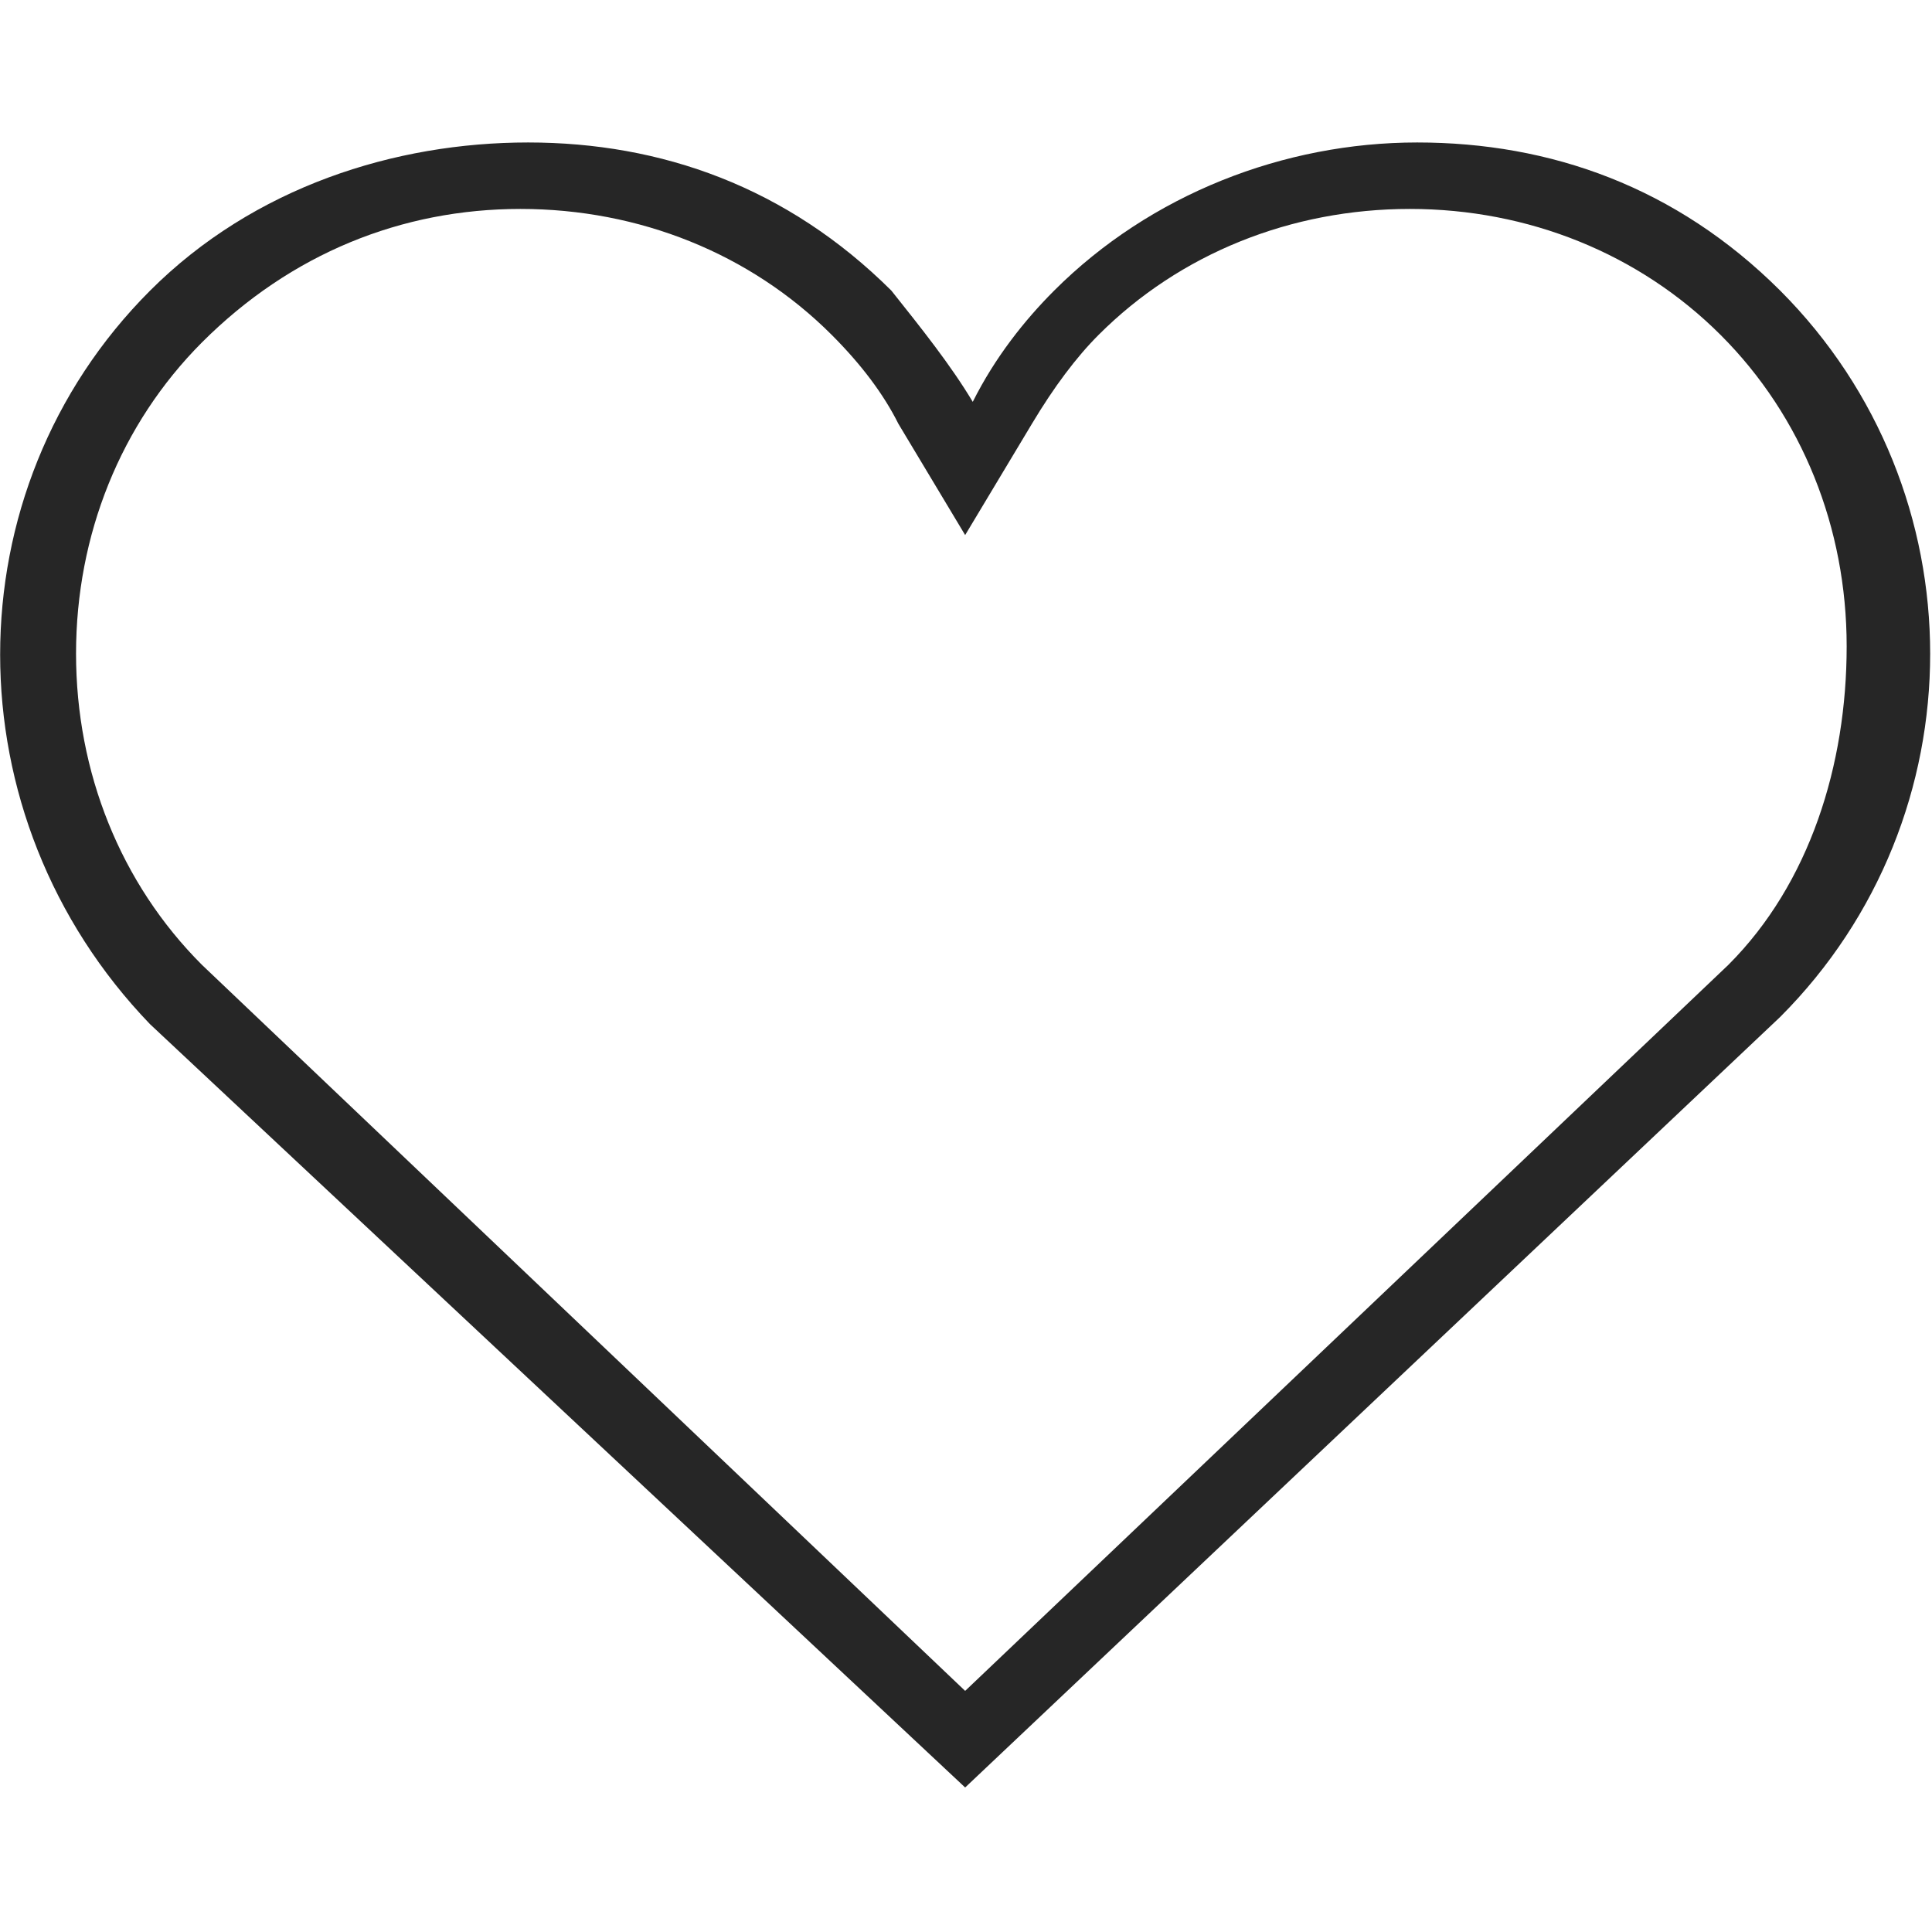
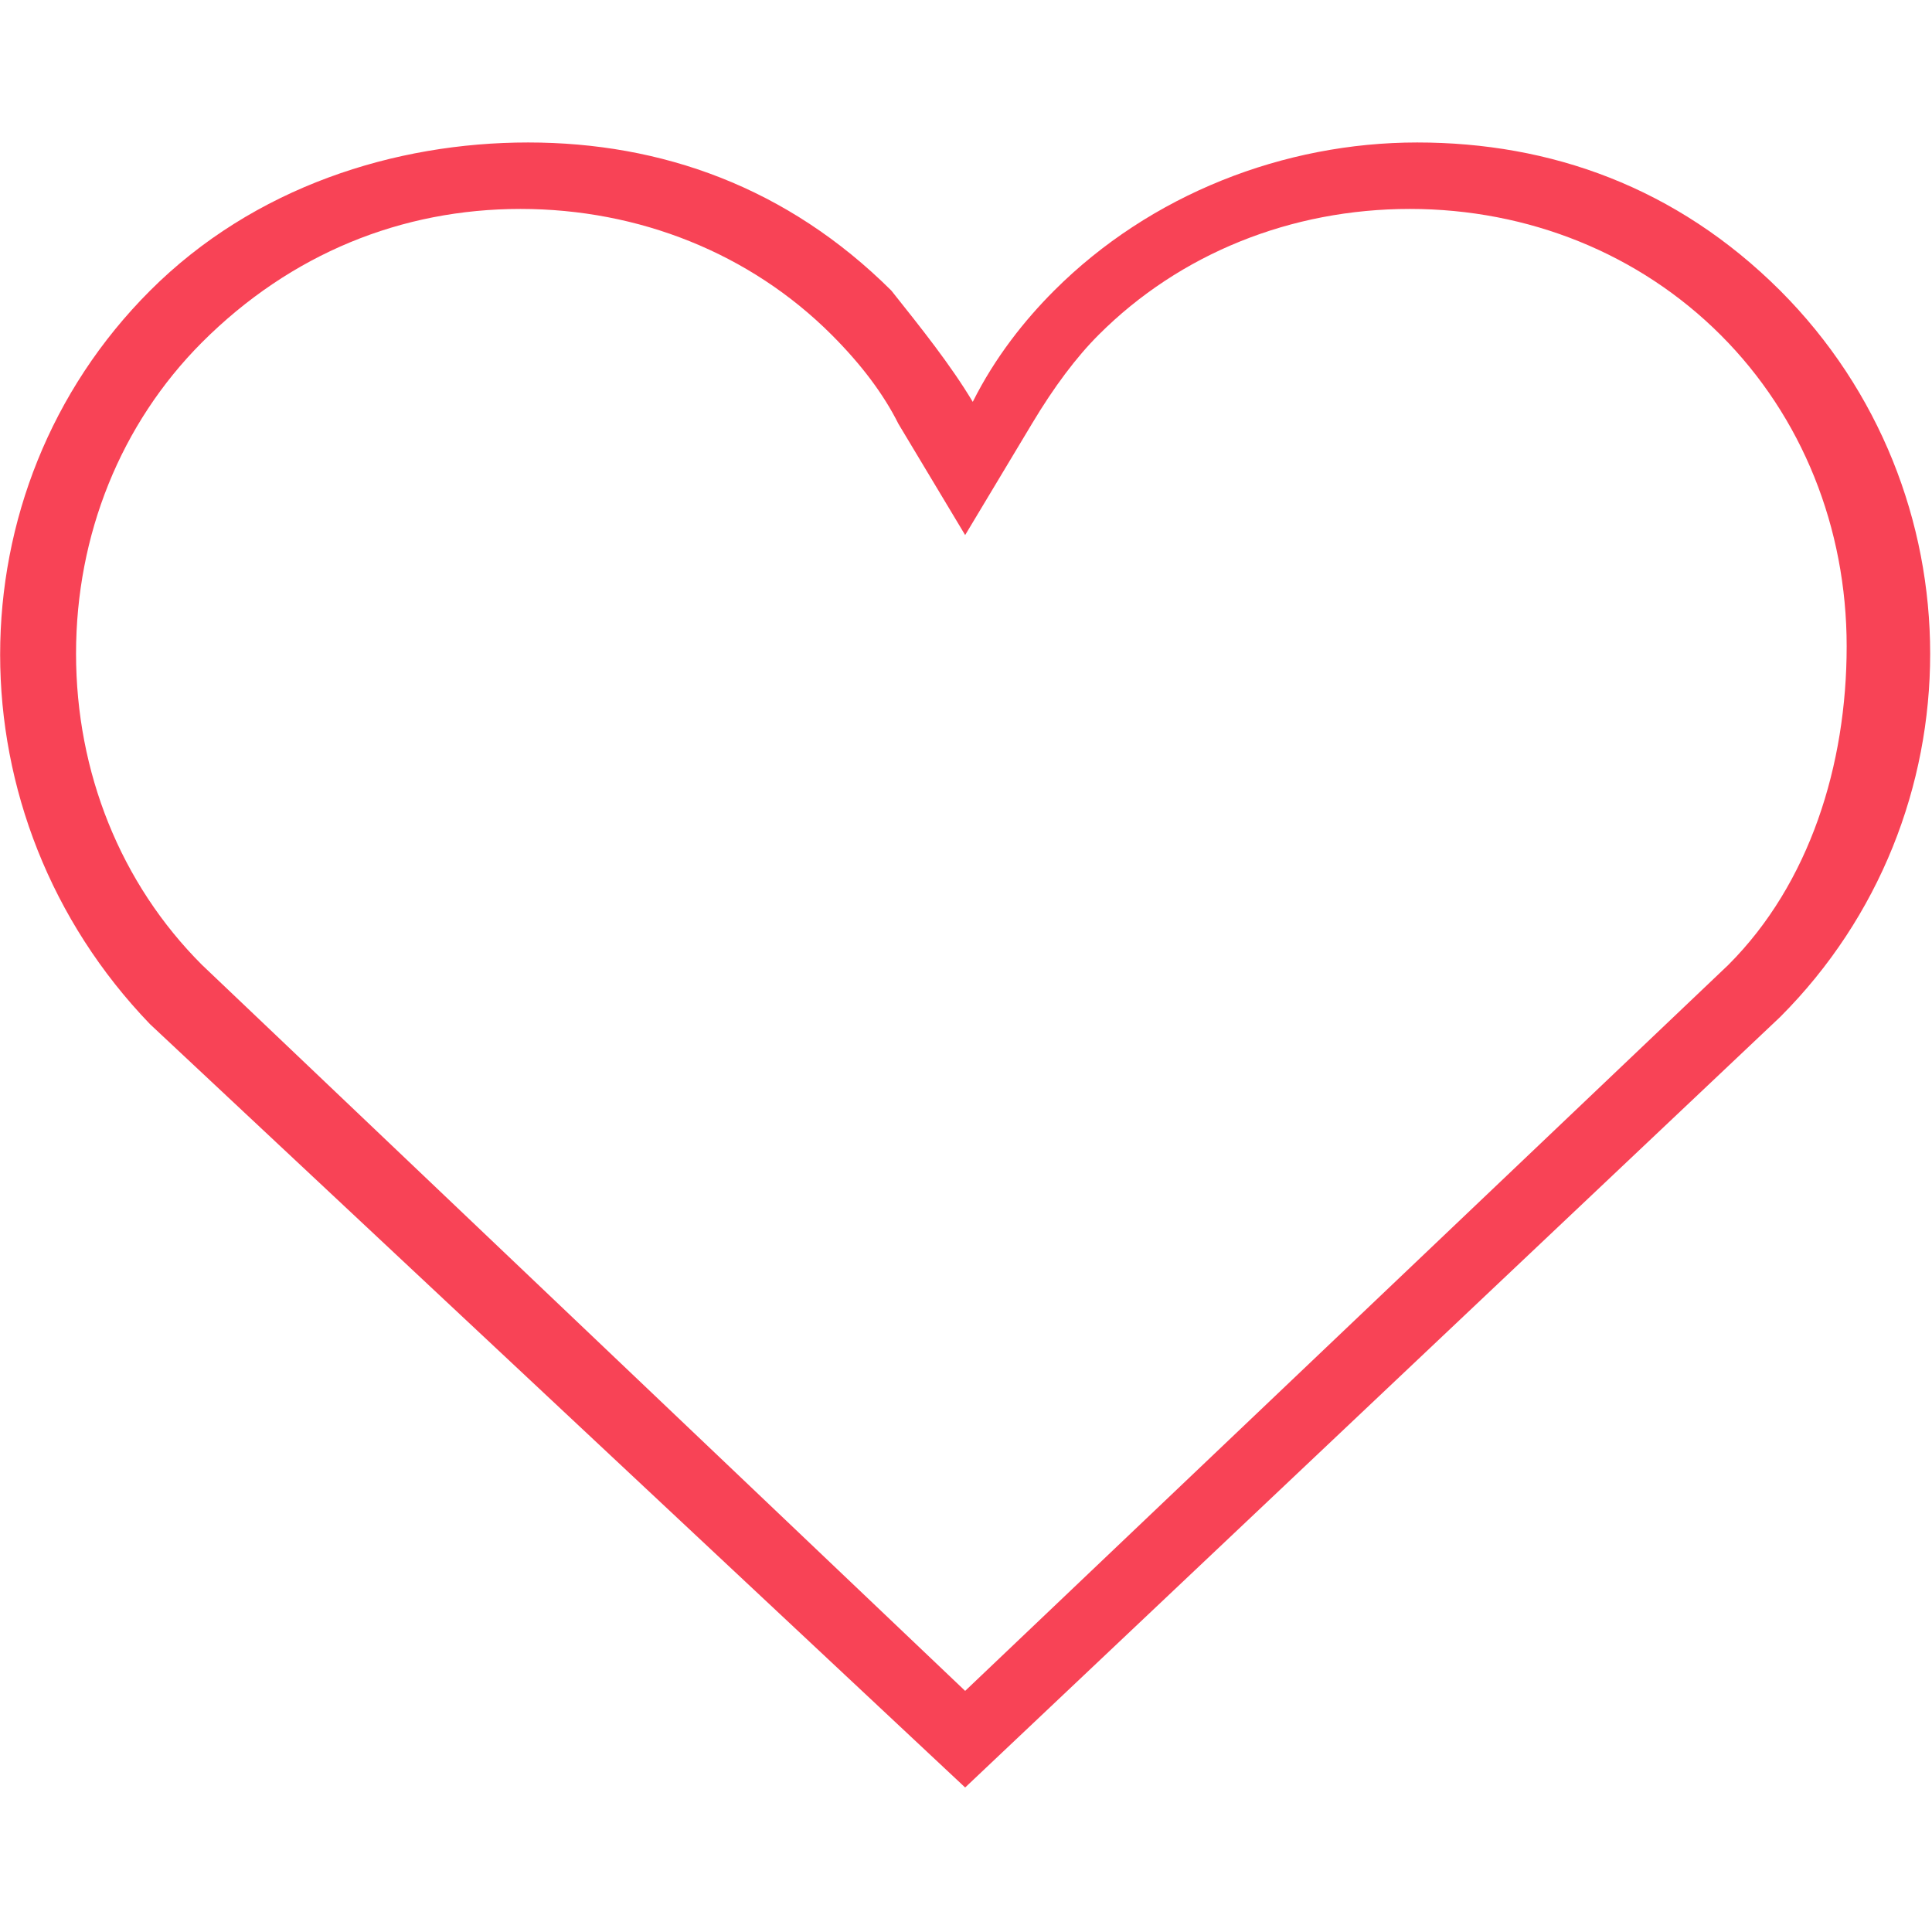
- <svg xmlns="http://www.w3.org/2000/svg" version="1.2" overflow="visible" preserveAspectRatio="none" viewBox="0 -50.587 686 686" width="30" height="30">
+ <svg xmlns="http://www.w3.org/2000/svg" version="1.2" overflow="visible" preserveAspectRatio="none" viewBox="0 -50.587 686 686" width="30" height="30" fill="#3f729b">
  <g>
-     <path d="M632.1,52.6C595.2,15.8,550.5,0,503.2,0s-94.7,18.4-128.9,52.6c-10.5,10.5-21,23.7-28.9,39.5c-7.9-13.2-18.4-26.3-28.9-39.5  C279.5,15.8,234.8,0,187.5,0S90.1,15.8,53.3,52.6c-71,71-71,186.8,0,260.5l289.4,271l289.4-273.6  C703.1,239.4,703.1,123.7,632.1,52.6z M613.7,292l-271,257.8L71.7,292C42.8,263.1,27,223.6,27,181.5S42.8,100,71.7,71  c31.6-31.6,71-47.4,113.1-47.4s81.6,15.8,110.5,44.7c10.5,10.5,18.4,21,23.7,31.6l23.7,39.5l23.7-39.5c7.9-13.2,15.8-23.7,23.7-31.6  c28.9-28.9,68.4-44.7,110.5-44.7S582.1,39.5,611,68.4s44.7,68.4,44.7,110.5S642.6,263.1,613.7,292z" style="fill: rgb(38, 38, 38);" vector-effect="non-scaling-stroke" />
+     <path d="M632.1,52.6C595.2,15.8,550.5,0,503.2,0s-94.7,18.4-128.9,52.6c-10.5,10.5-21,23.7-28.9,39.5c-7.9-13.2-18.4-26.3-28.9-39.5  C279.5,15.8,234.8,0,187.5,0S90.1,15.8,53.3,52.6c-71,71-71,186.8,0,260.5l289.4,271l289.4-273.6  C703.1,239.4,703.1,123.7,632.1,52.6z M613.7,292l-271,257.8L71.7,292C42.8,263.1,27,223.6,27,181.5S42.8,100,71.7,71  c31.6-31.6,71-47.4,113.1-47.4s81.6,15.8,110.5,44.7c10.5,10.5,18.4,21,23.7,31.6l23.7,39.5l23.7-39.5c7.9-13.2,15.8-23.7,23.7-31.6  c28.9-28.9,68.4-44.7,110.5-44.7S582.1,39.5,611,68.4s44.7,68.4,44.7,110.5S642.6,263.1,613.7,292z" style="fill: rgb(248, 67, 86);" vector-effect="non-scaling-stroke" />
  </g>
</svg>
